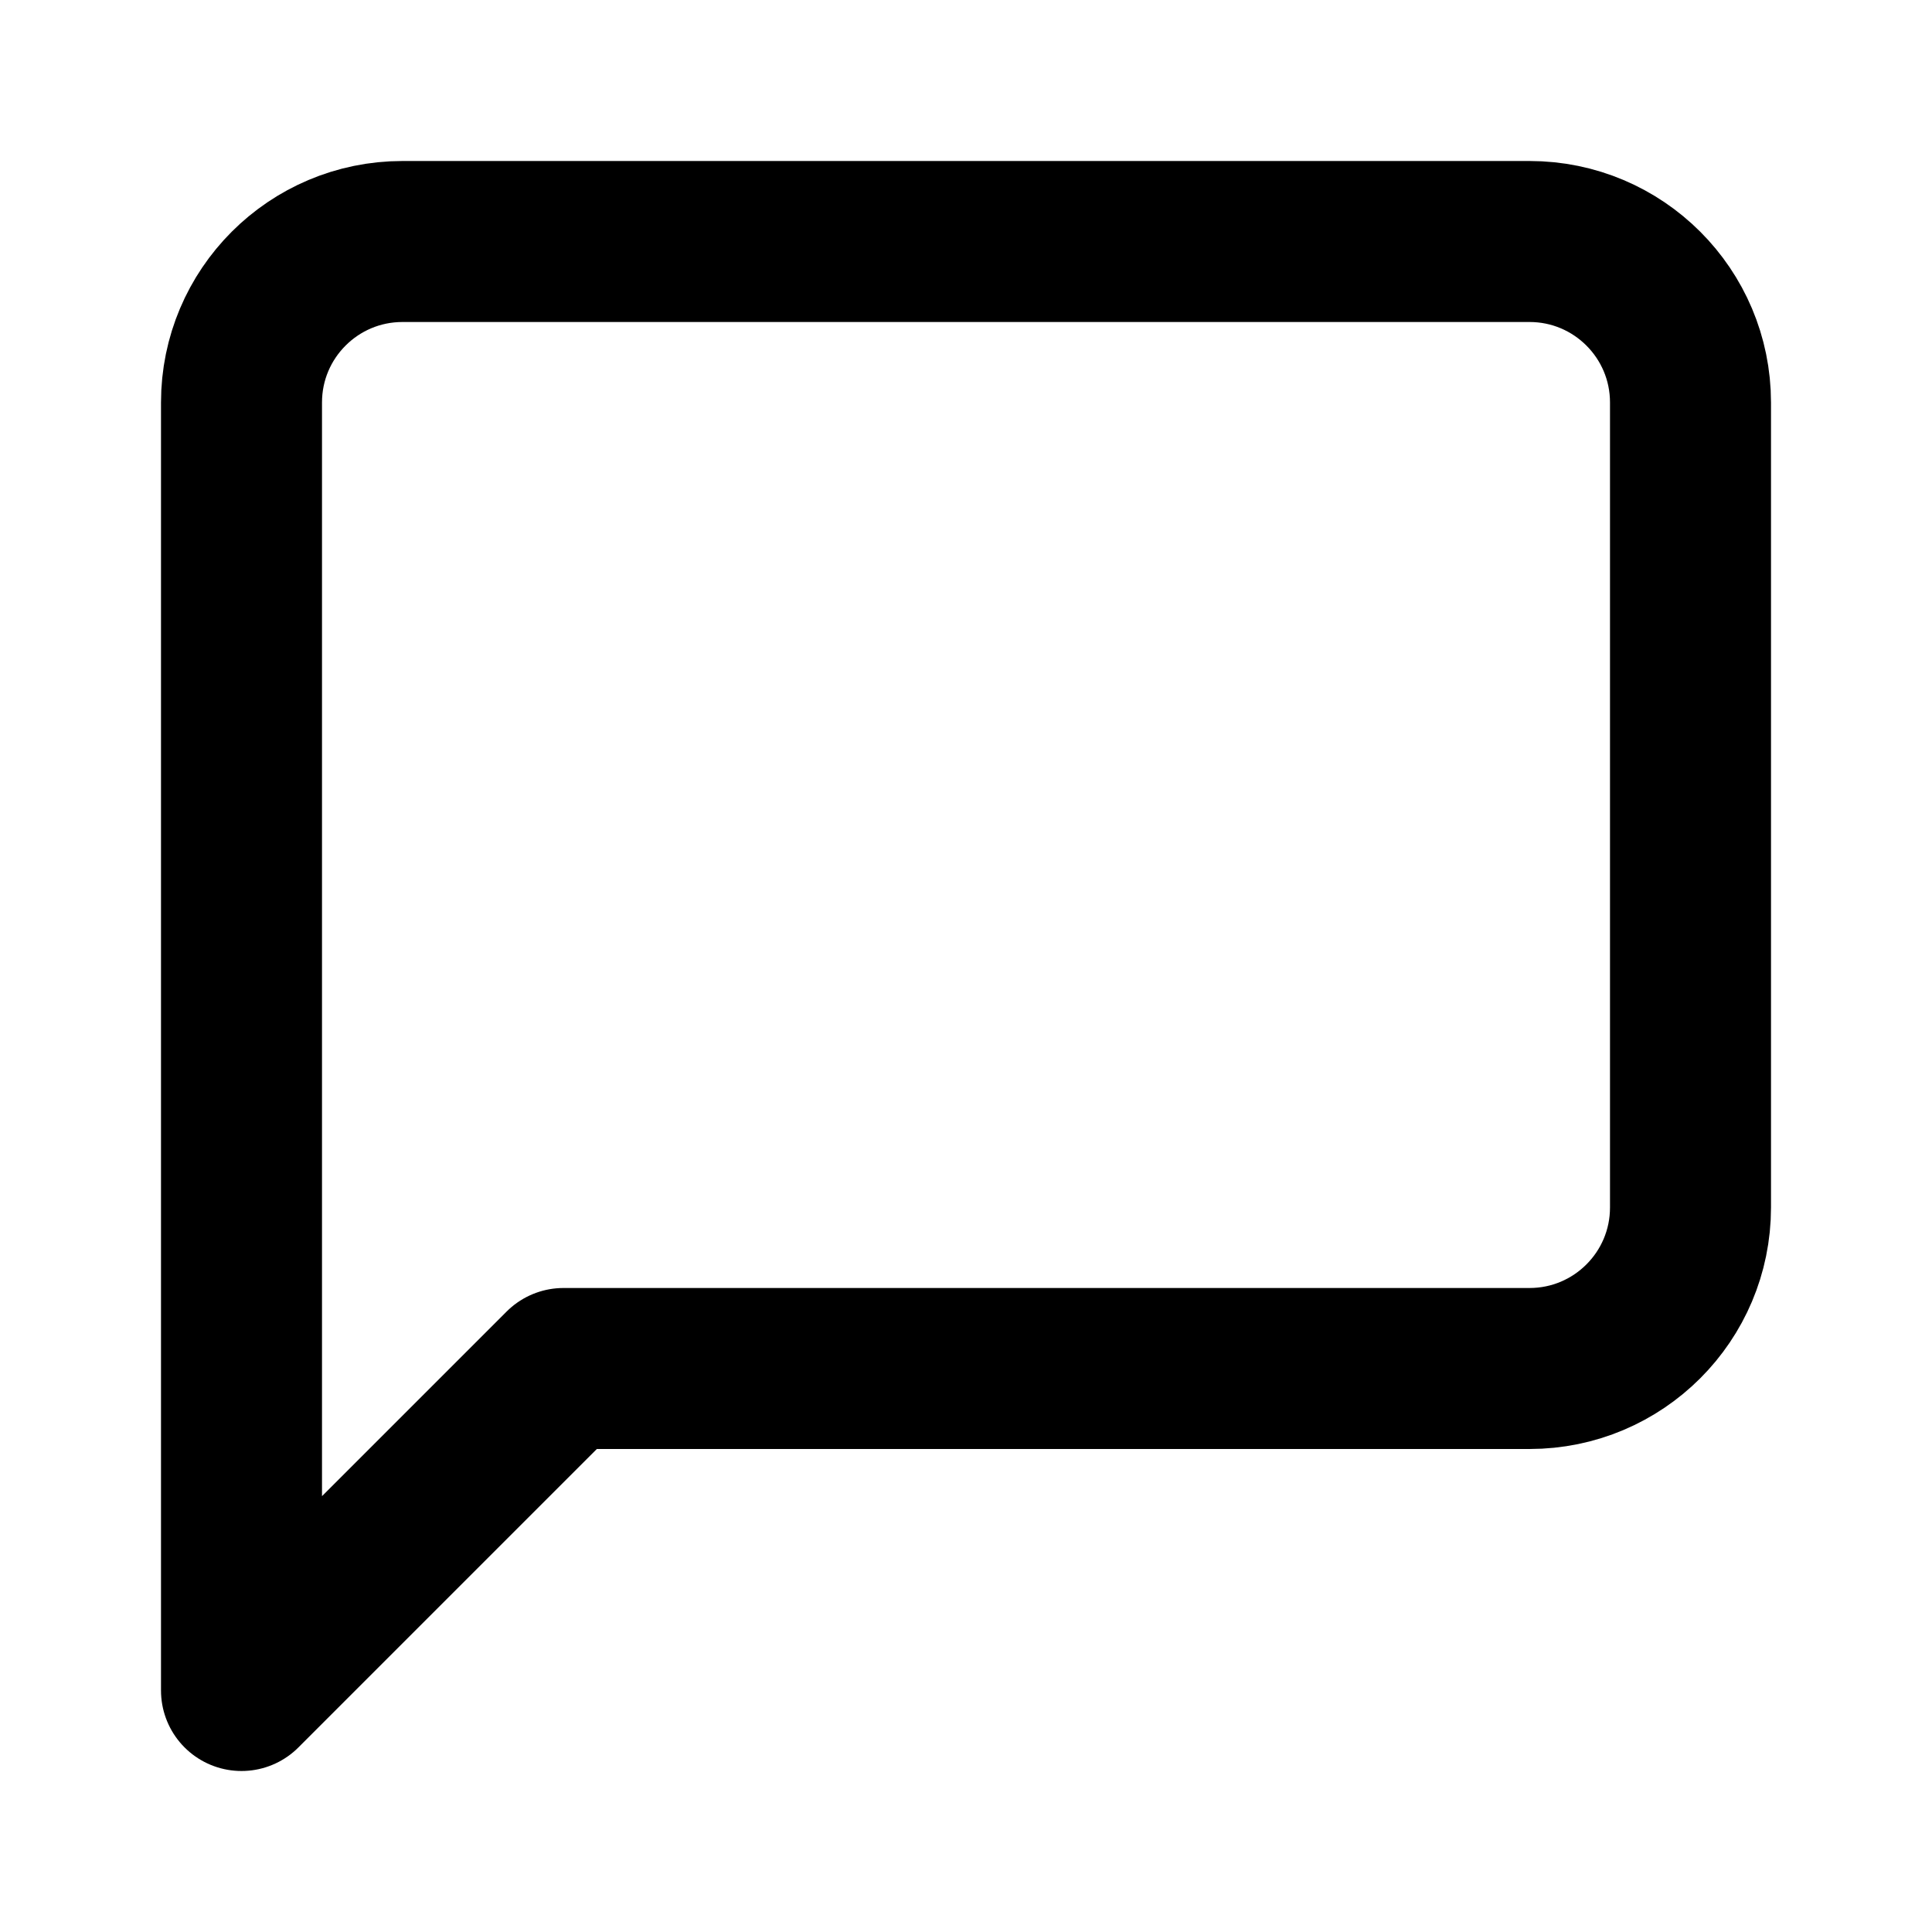
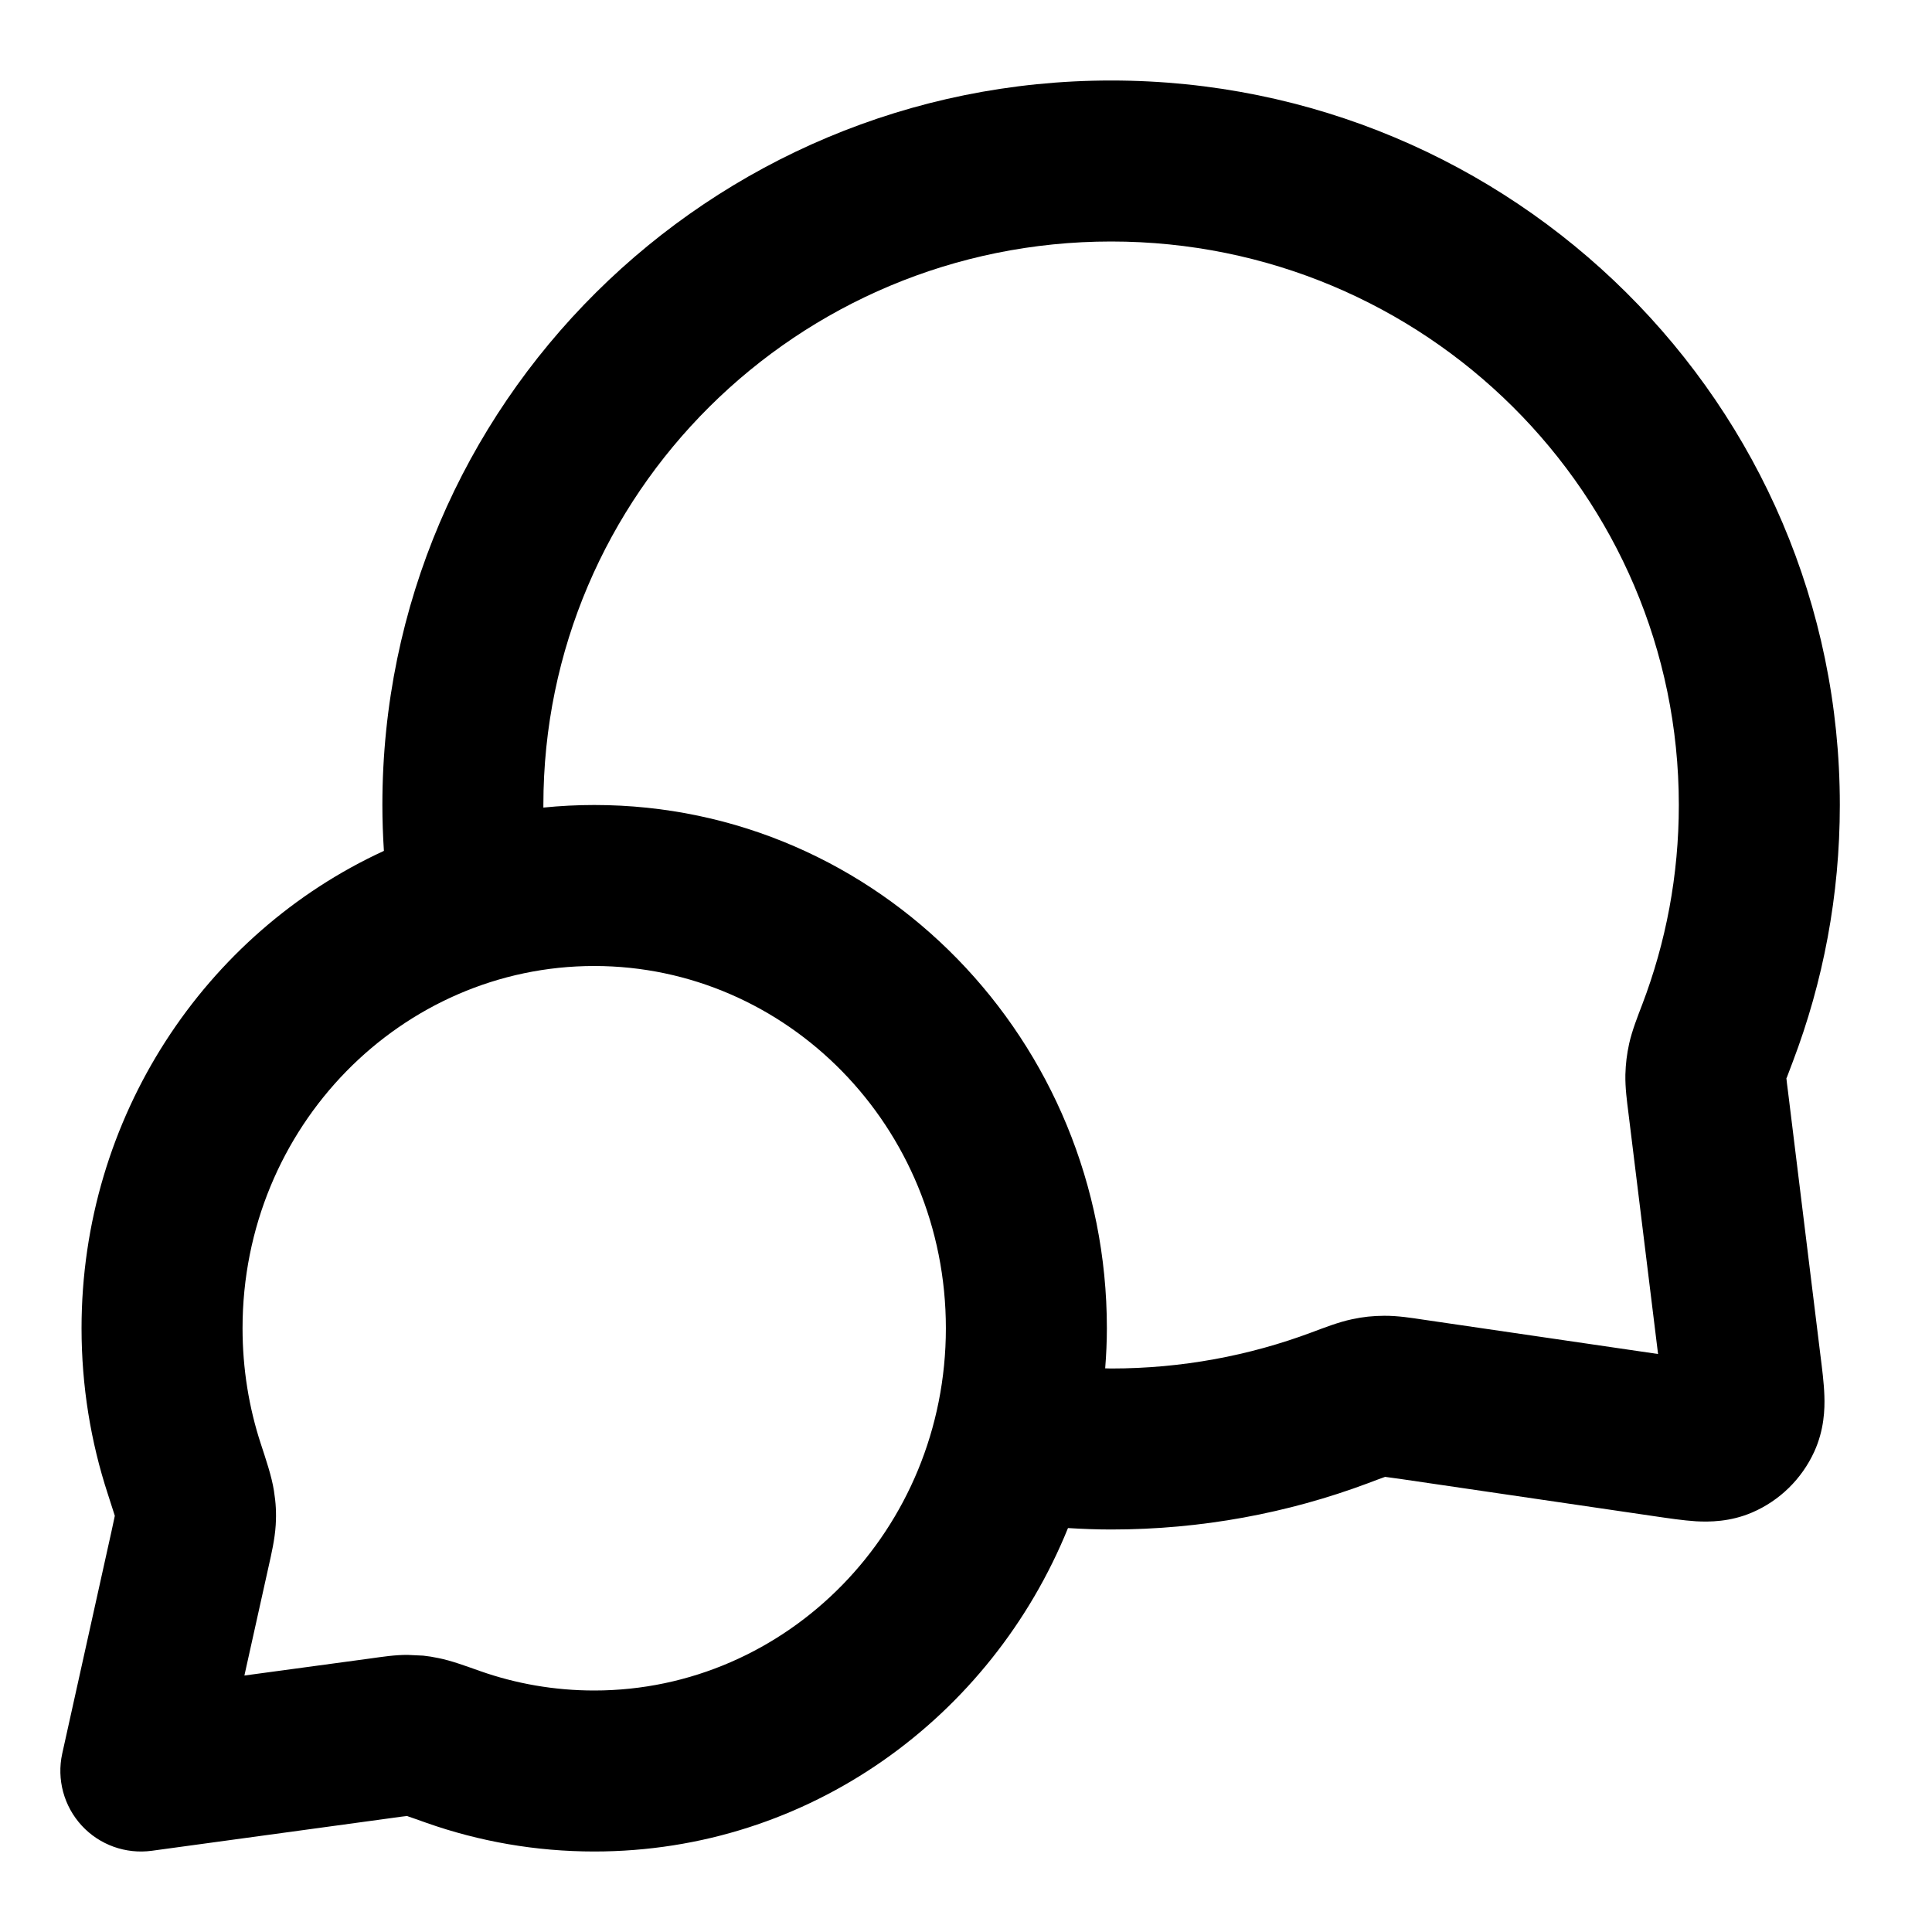
<svg xmlns="http://www.w3.org/2000/svg" width="24" height="24" viewBox="0 0 24 24" fill="none">
-   <path d="M21 15a2 2 0 0 1-2 2H7l-4 4V5a2 2 0 0 1 2-2h14a2 2 0 0 1 2 2z" stroke="currentColor" stroke-width="2" stroke-linecap="round" stroke-linejoin="round" />
+   <path d="M11.75 16.5C11.75 13.992 9.772 12 7.382 12C4.992 12 3.013 13.992 3.013 16.5C3.013 17.004 3.093 17.487 3.24 17.936C3.3 18.12 3.375 18.338 3.403 18.519C3.427 18.672 3.434 18.79 3.425 18.944C3.414 19.124 3.37 19.31 3.338 19.454L3.036 20.814L4.609 20.601C4.739 20.583 4.908 20.556 5.068 20.558L5.258 20.567C5.318 20.573 5.377 20.583 5.445 20.597C5.605 20.628 5.8 20.701 5.965 20.759C6.408 20.915 6.885 21 7.382 21C9.772 21 11.75 19.008 11.75 16.5ZM13.75 16.5C13.75 16.668 13.742 16.834 13.729 16.998C13.754 16.998 13.778 17 13.803 17C14.681 17 15.519 16.841 16.292 16.552C16.442 16.496 16.628 16.423 16.796 16.388C16.935 16.358 17.053 16.346 17.195 16.345C17.365 16.344 17.539 16.372 17.672 16.392L20.597 16.82L20.227 13.81C20.211 13.682 20.188 13.514 20.191 13.35C20.195 13.212 20.209 13.098 20.238 12.964C20.274 12.802 20.345 12.623 20.4 12.479C20.694 11.709 20.855 10.874 20.855 10C20.855 6.14 17.704 3 13.803 3C9.901 3 6.75 6.14 6.75 10C6.75 10.011 6.75 10.021 6.75 10.032C6.958 10.011 7.169 10 7.382 10C10.922 10 13.75 12.933 13.75 16.5ZM22.855 10C22.855 11.122 22.648 12.198 22.27 13.191C22.233 13.287 22.212 13.343 22.197 13.384C22.196 13.388 22.192 13.391 22.191 13.395C22.192 13.397 22.192 13.399 22.192 13.402C22.195 13.435 22.201 13.481 22.212 13.566L22.614 16.836C22.634 16.994 22.658 17.18 22.663 17.339C22.669 17.505 22.661 17.763 22.537 18.034C22.382 18.372 22.108 18.641 21.767 18.788C21.493 18.906 21.234 18.907 21.068 18.898C20.909 18.888 20.724 18.86 20.566 18.837L17.382 18.37C17.293 18.357 17.246 18.351 17.212 18.347C17.21 18.346 17.208 18.346 17.206 18.346C17.202 18.347 17.198 18.349 17.193 18.351C17.151 18.365 17.093 18.388 16.994 18.425C16 18.797 14.924 19 13.803 19C13.623 19 13.444 18.993 13.267 18.982C12.314 21.332 10.051 23 7.382 23C6.654 23 5.953 22.875 5.3 22.645C5.192 22.606 5.124 22.583 5.075 22.566C5.068 22.564 5.062 22.56 5.057 22.559C5.054 22.559 5.051 22.559 5.048 22.56C5.014 22.563 4.967 22.57 4.88 22.582L1.886 22.991C1.562 23.035 1.236 22.918 1.015 22.678C0.793 22.437 0.703 22.103 0.773 21.784L1.385 19.023C1.406 18.927 1.417 18.874 1.425 18.836C1.425 18.834 1.425 18.831 1.426 18.829C1.424 18.823 1.422 18.816 1.419 18.807C1.402 18.752 1.378 18.678 1.339 18.558C1.127 17.91 1.013 17.217 1.013 16.5C1.013 13.874 2.547 11.592 4.769 10.57C4.757 10.382 4.75 10.191 4.75 10C4.75 5.023 8.809 1 13.803 1C18.796 1 22.855 5.023 22.855 10Z" fill="currentColor" />
</svg>
